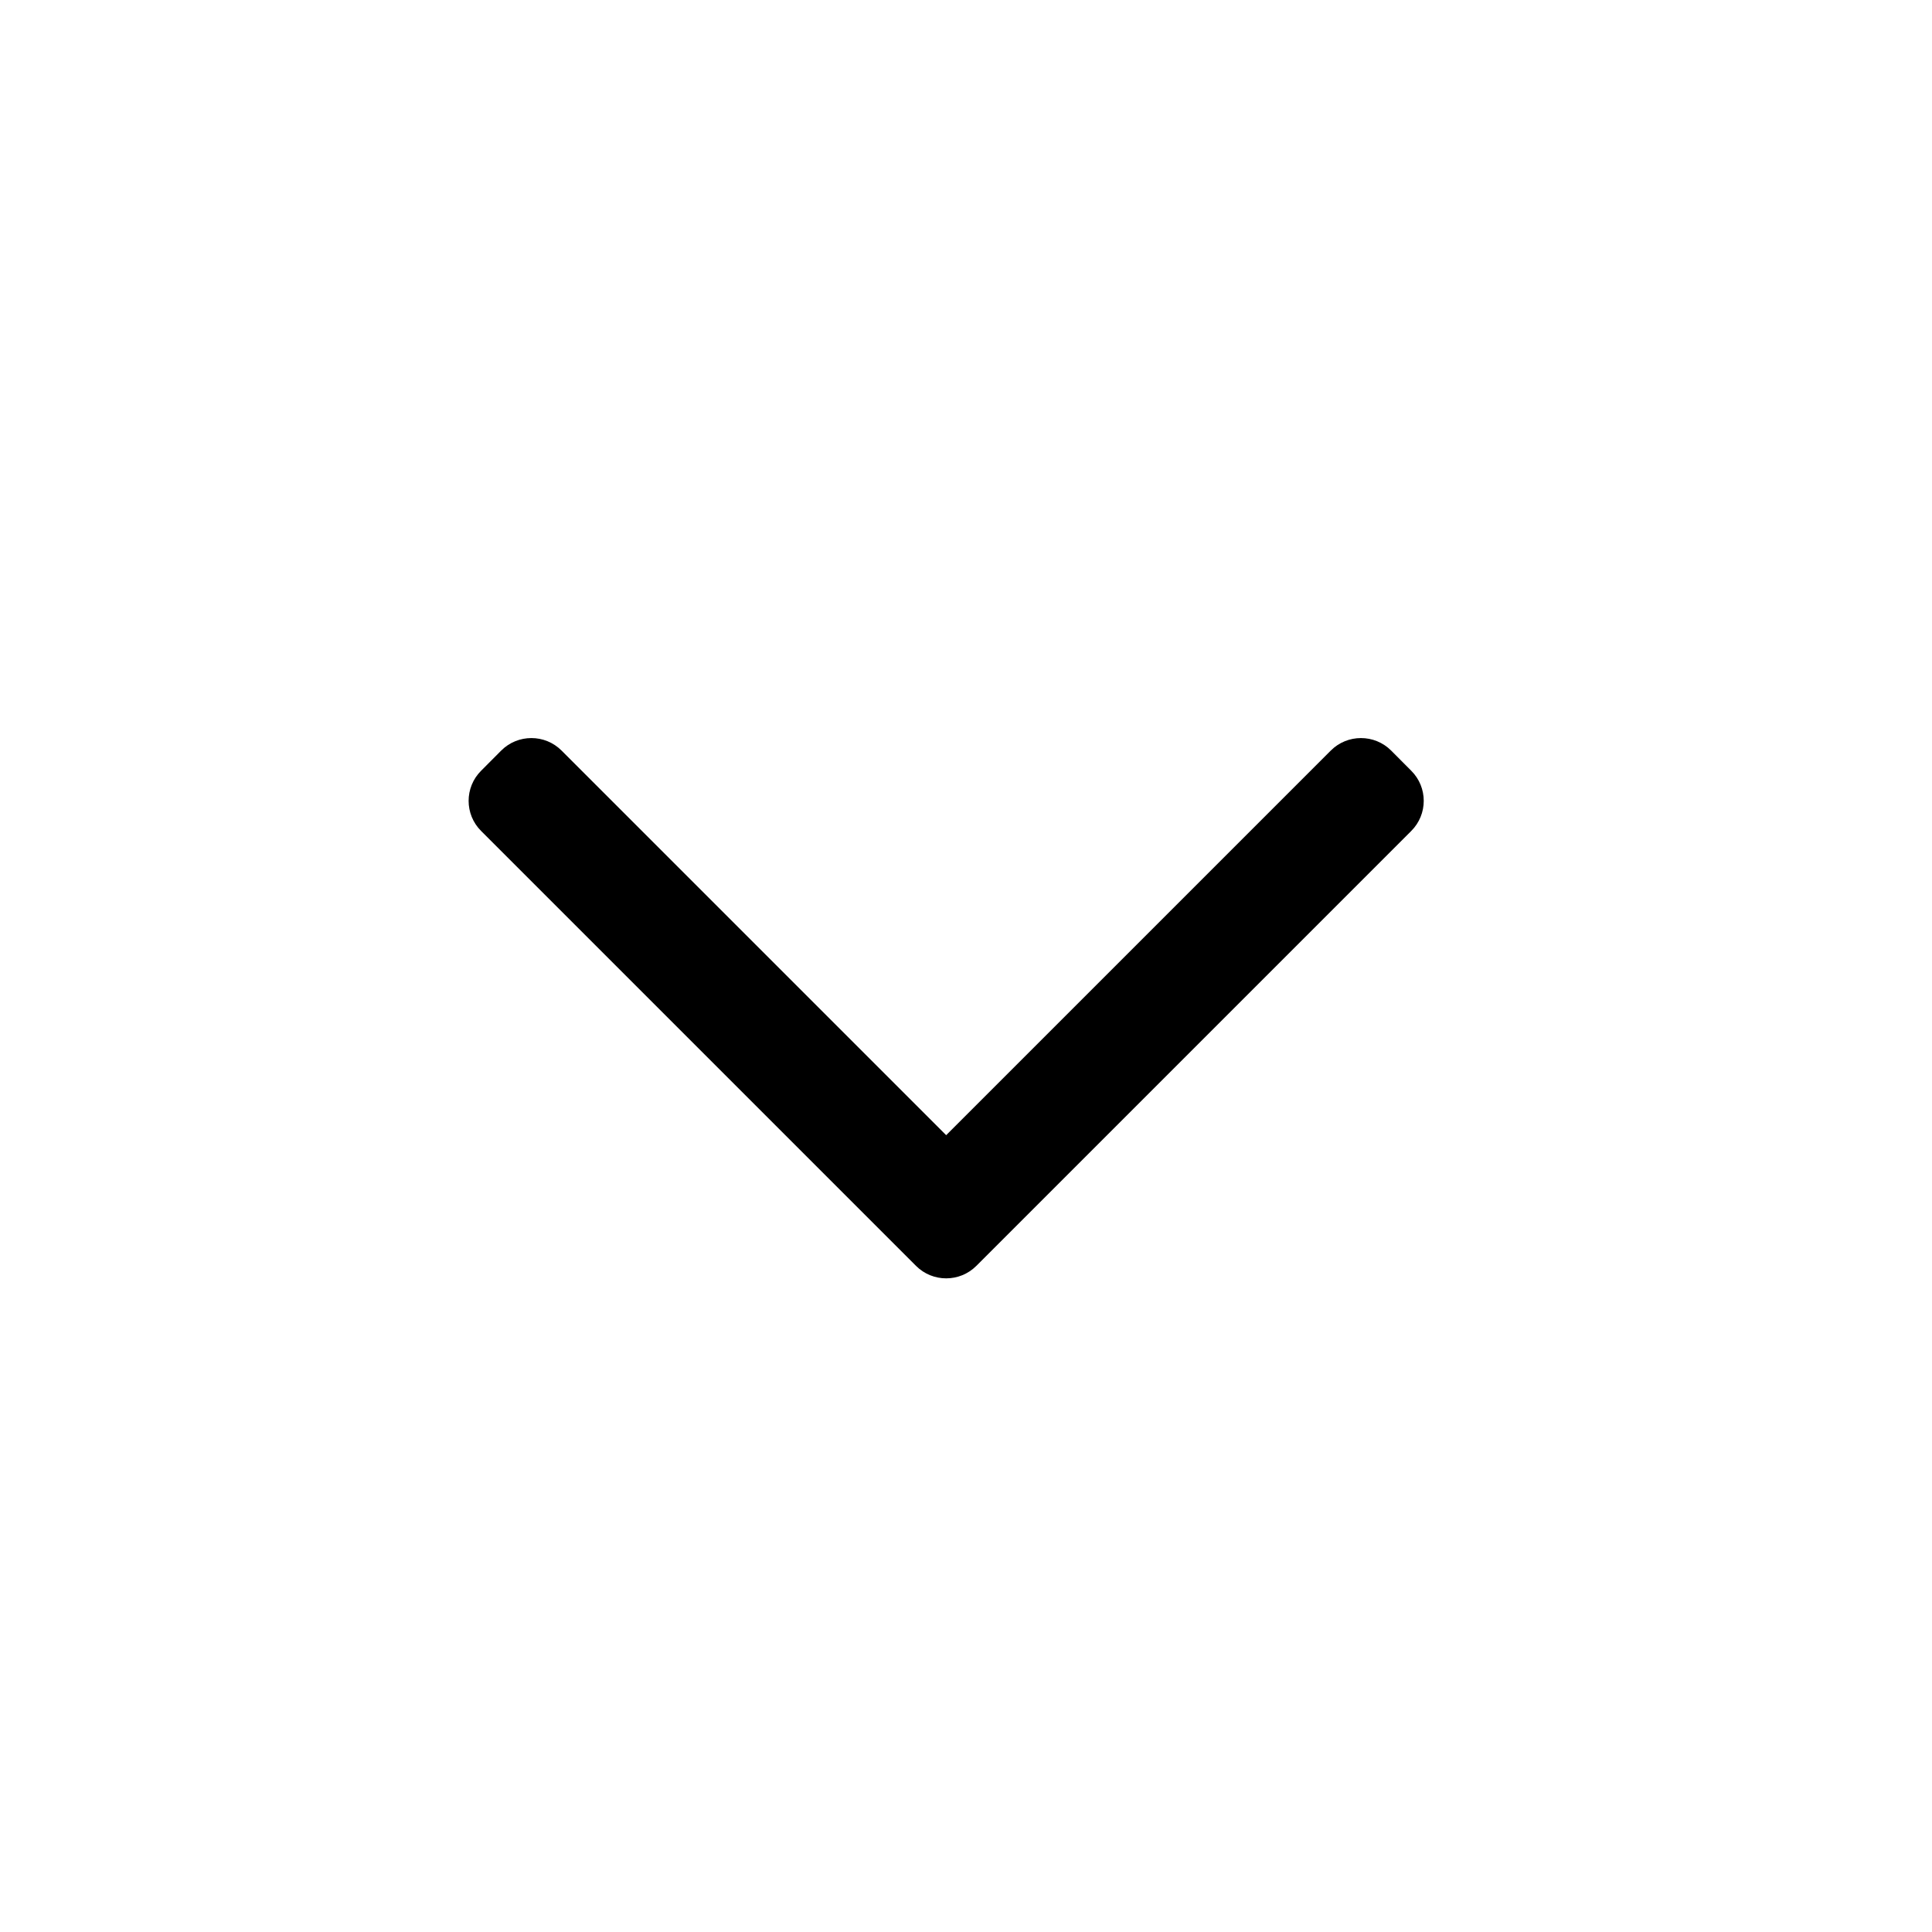
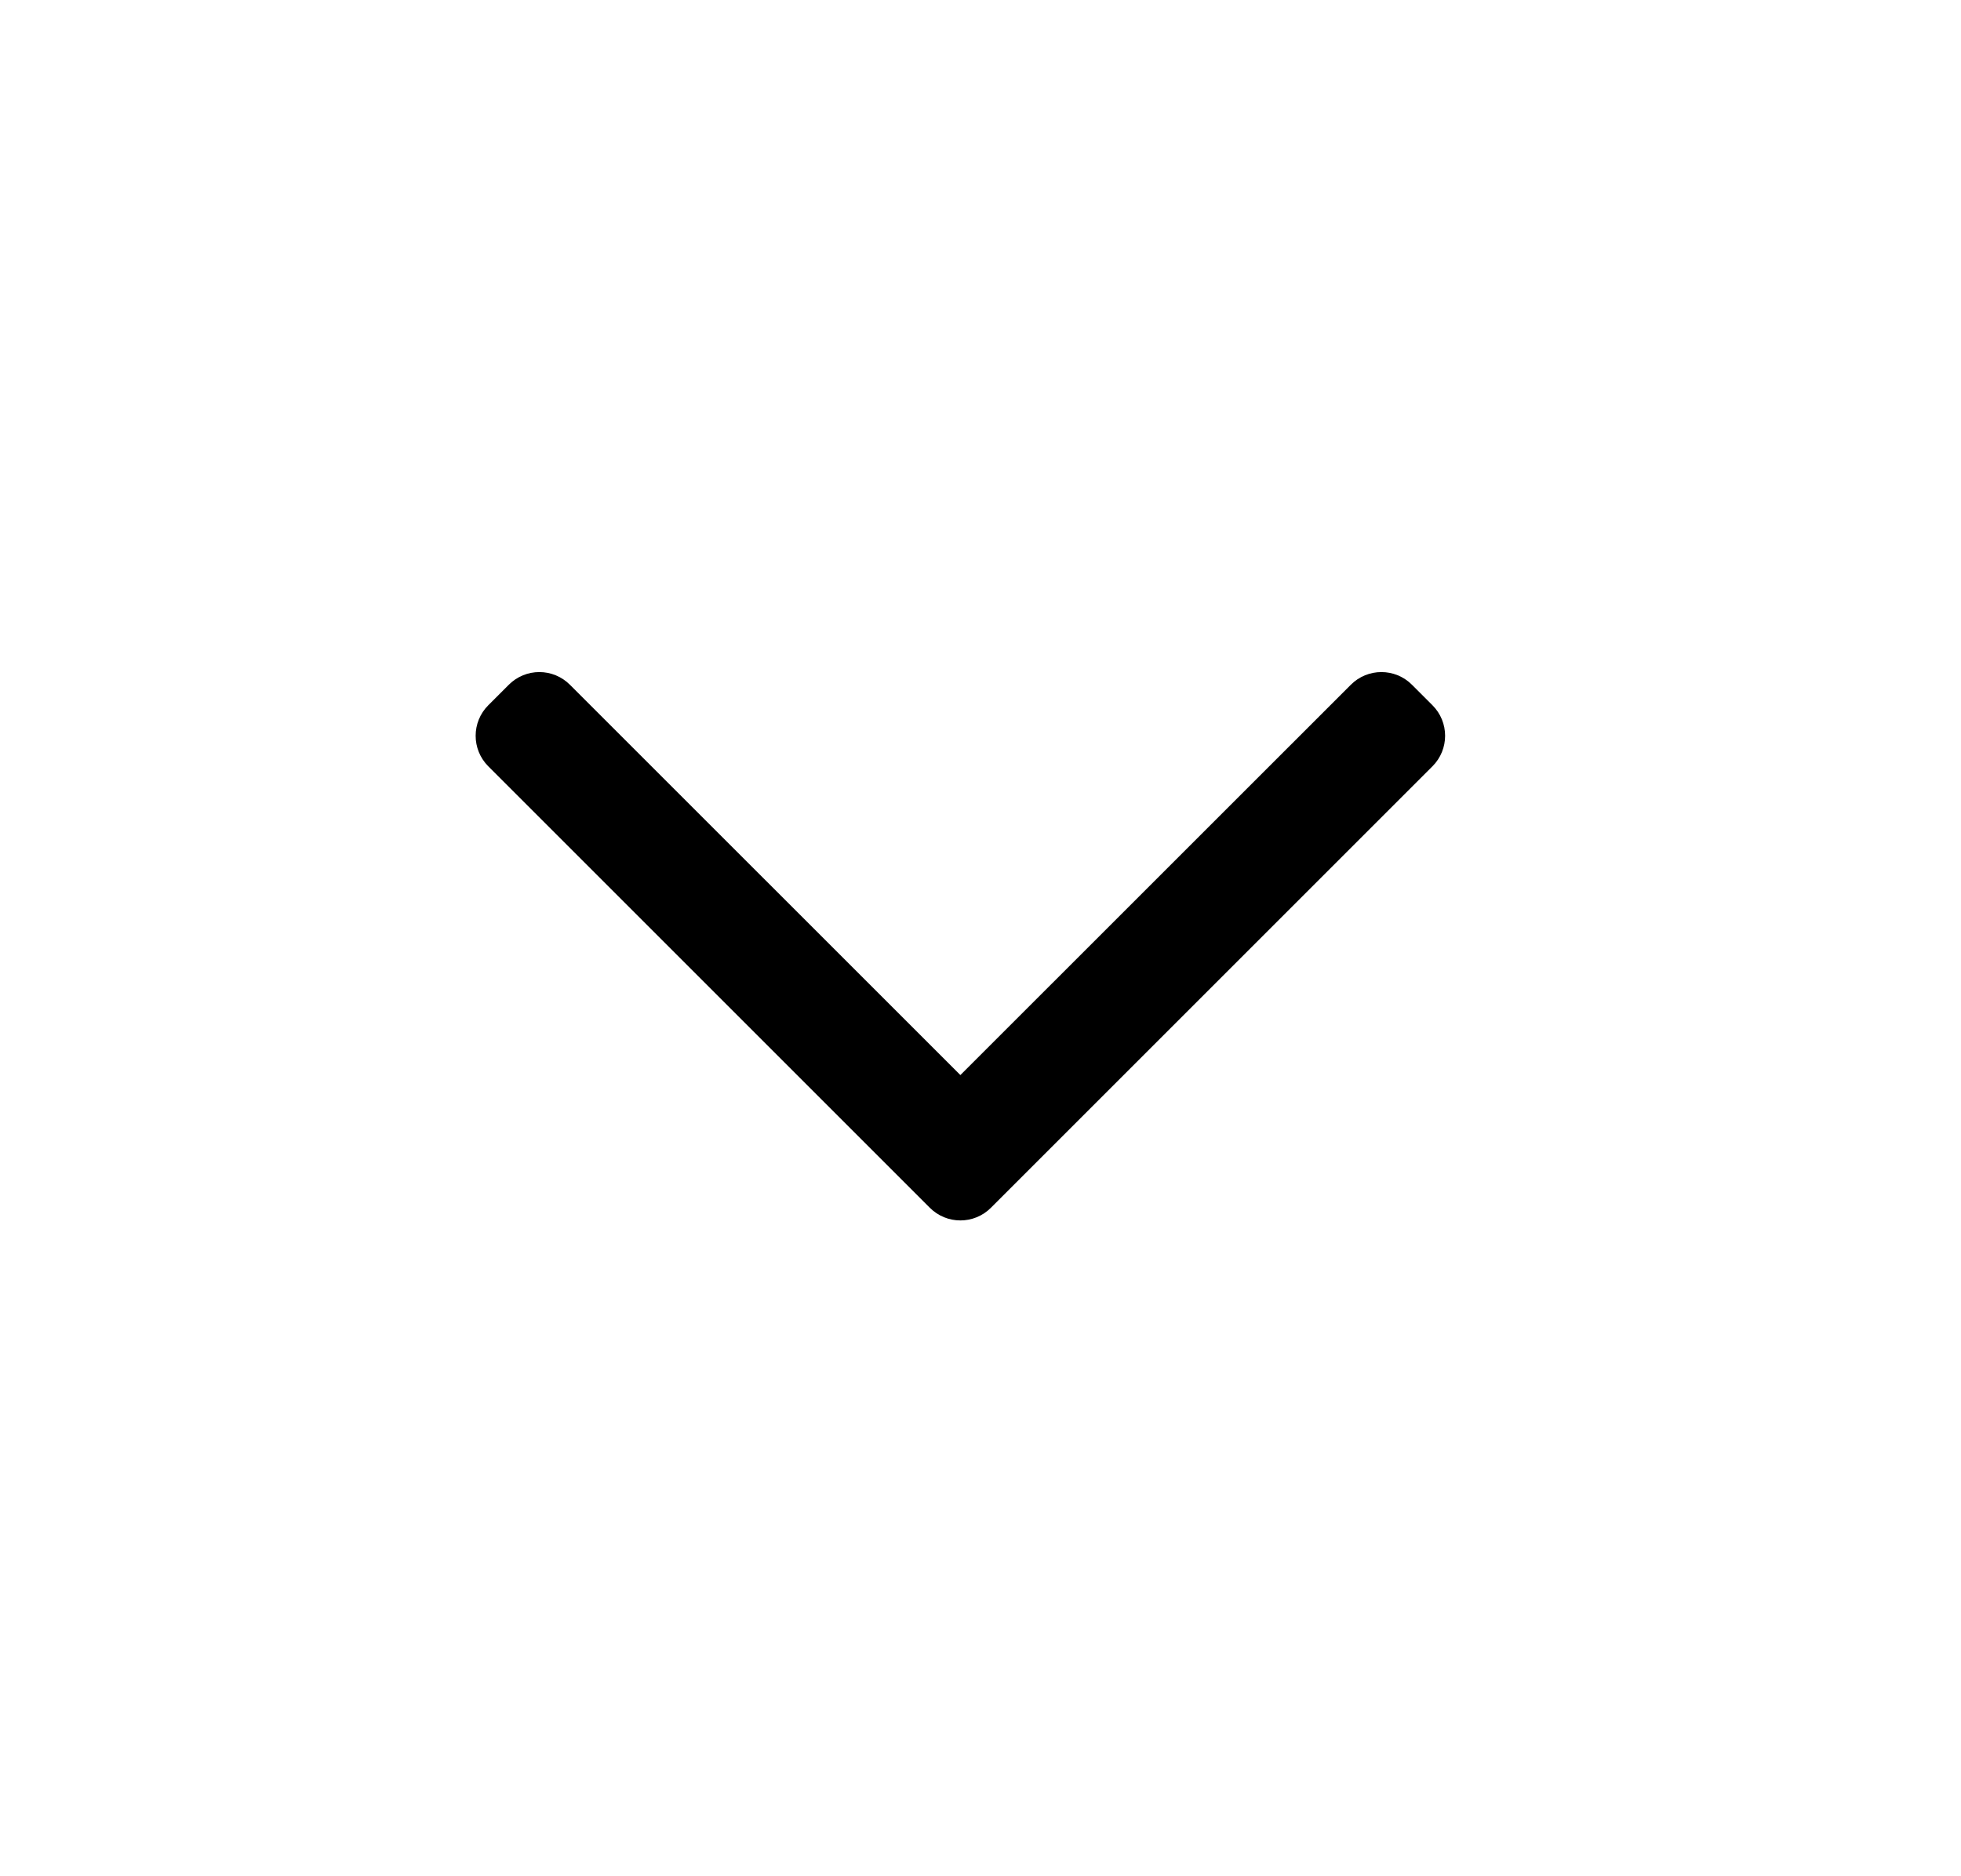
- <svg xmlns="http://www.w3.org/2000/svg" width="23" height="23" viewBox="0 0 23 23" fill="none">
-   <path fill-rule="evenodd" clip-rule="evenodd" d="M11.623 15.07C11.425 15.268 11.103 15.268 10.905 15.07L5.728 9.893C5.529 9.695 5.529 9.373 5.728 9.175L5.967 8.935C6.165 8.737 6.487 8.737 6.685 8.935L11.264 13.514L15.843 8.935C16.041 8.737 16.363 8.737 16.561 8.935L16.8 9.175C16.999 9.373 16.999 9.695 16.8 9.893L11.623 15.07Z" fill="black" />
+ <svg xmlns="http://www.w3.org/2000/svg" width="23" height="22" viewBox="0 0 23 22" fill="none">
+   <path fill-rule="evenodd" clip-rule="evenodd" d="M11.623 14.167C11.425 14.366 11.103 14.366 10.905 14.167L5.728 8.99C5.529 8.792 5.529 8.47 5.728 8.272L5.967 8.033C6.165 7.834 6.487 7.834 6.685 8.033L11.264 12.611L15.843 8.033C16.041 7.834 16.363 7.834 16.561 8.033L16.8 8.272C16.999 8.47 16.999 8.792 16.8 8.99L11.623 14.167Z" fill="black" />
</svg>
